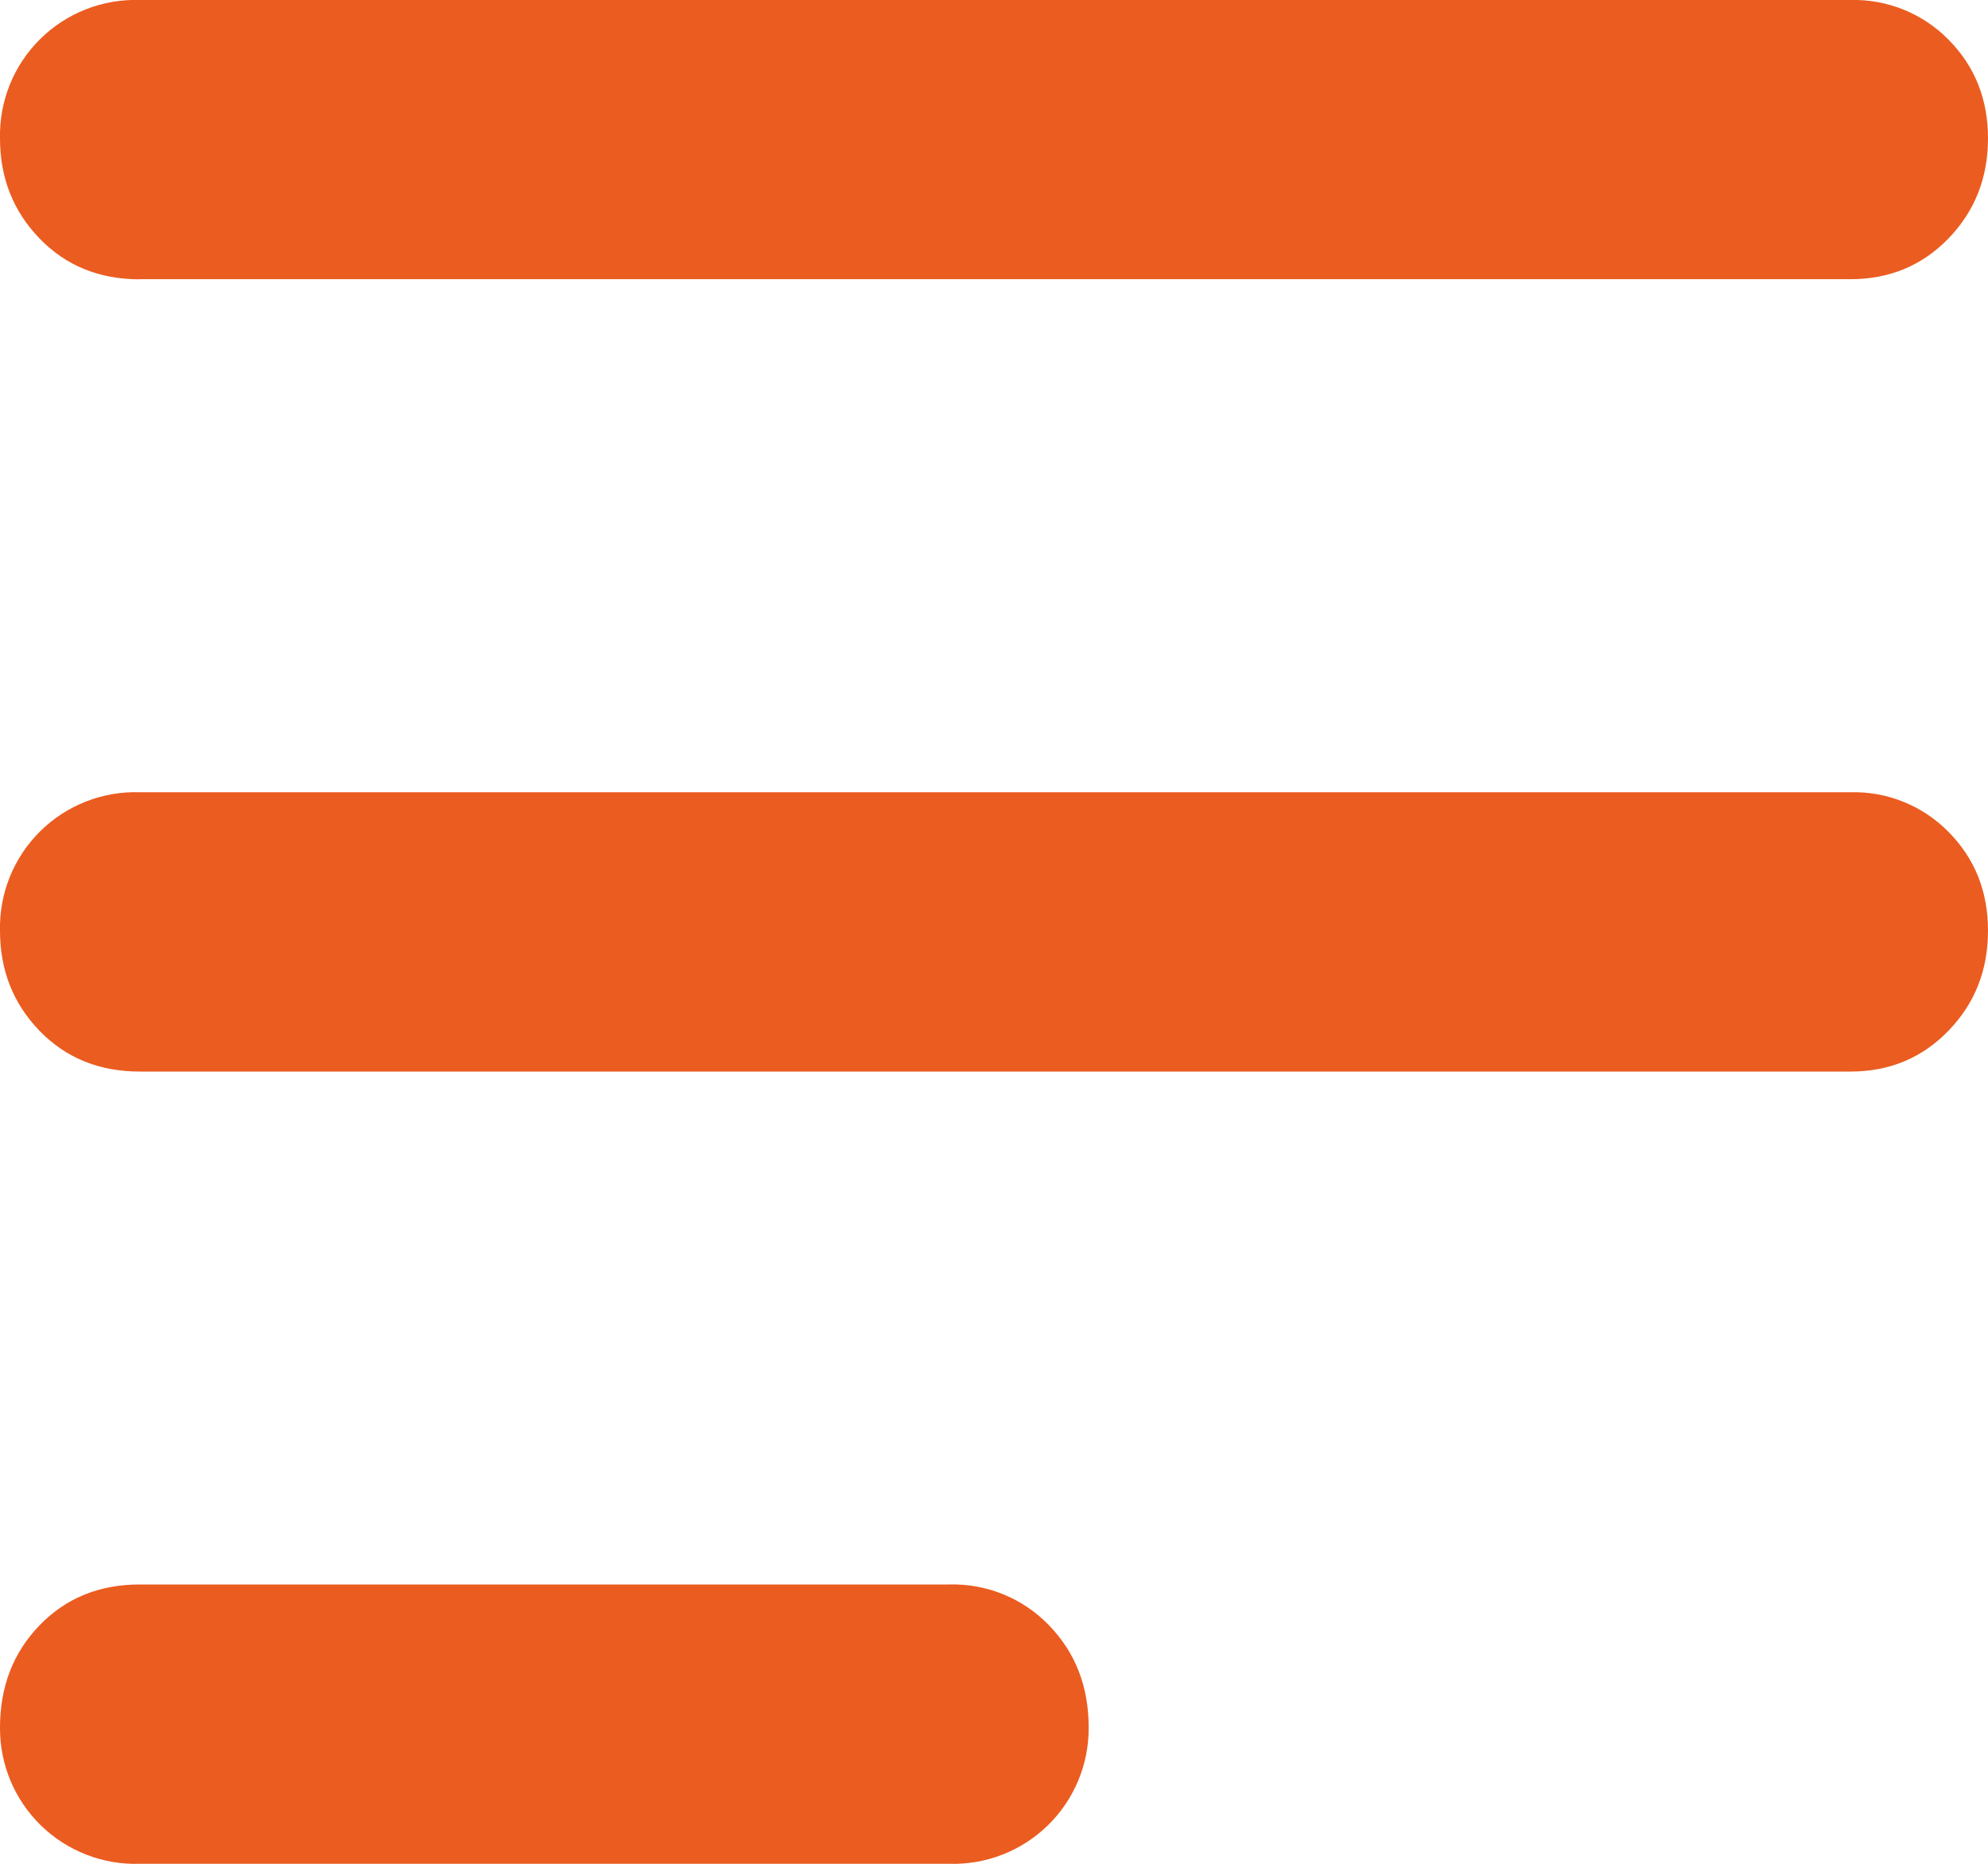
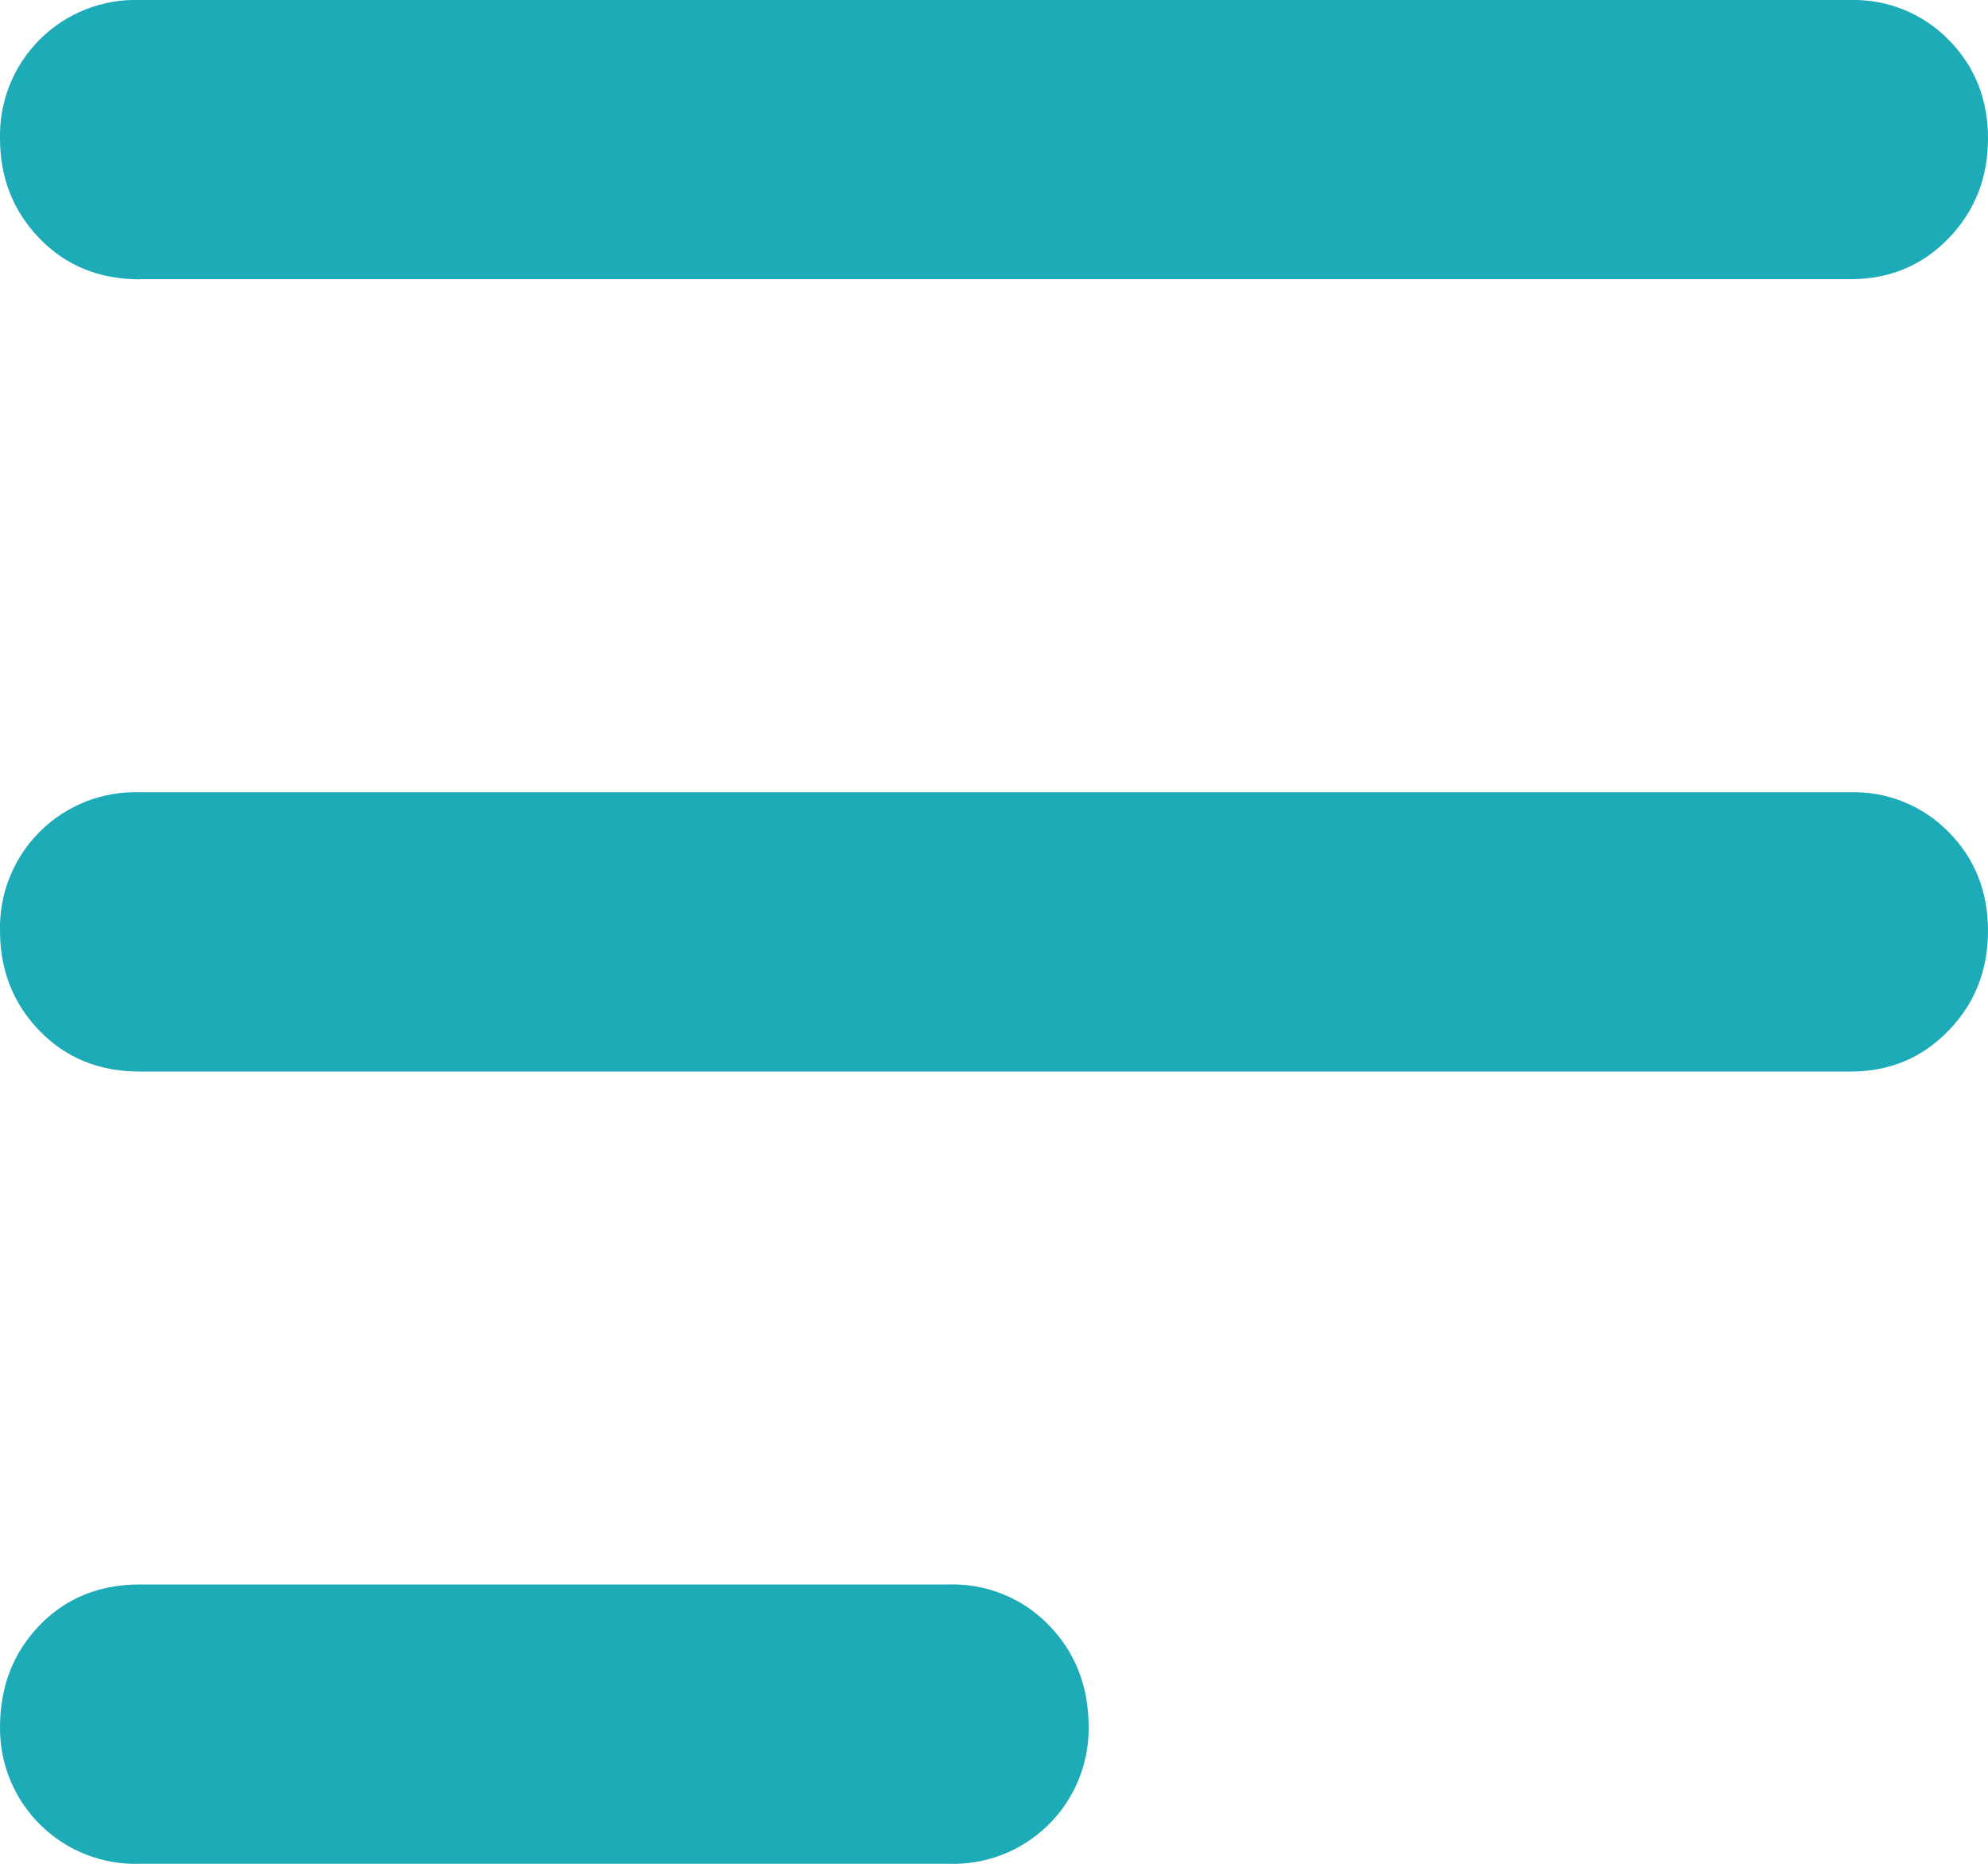
<svg xmlns="http://www.w3.org/2000/svg" width="16" height="15" viewBox="0 0 16 15">
-   <path d="M1.125 2.247h13.768c.315 0 .578-.11.79-.329.211-.219.317-.487.317-.804 0-.316-.106-.581-.317-.794a1.067 1.067 0 0 0-.79-.32H1.125A1.09 1.09 0 0 0 0 1.114c0 .317.106.585.317.804.212.22.481.33.808.33zm0 6.377h13.768c.315 0 .578-.11.79-.33.211-.218.317-.486.317-.803 0-.317-.106-.582-.317-.795a1.067 1.067 0 0 0-.79-.32H1.125A1.09 1.09 0 0 0 0 7.491c0 .317.106.585.317.804.212.219.481.329.808.329zm0 6.376h6.512a1.09 1.09 0 0 0 1.125-1.096c0-.33-.106-.603-.318-.822a1.074 1.074 0 0 0-.807-.33H1.125c-.327 0-.596.11-.808.33-.211.219-.317.493-.317.822A1.09 1.09 0 0 0 1.125 15z" fill="#EB5C20" fill-rule="nonzero" />
+   <path d="M1.125 2.247h13.768c.315 0 .578-.11.79-.329.211-.219.317-.487.317-.804 0-.316-.106-.581-.317-.794a1.067 1.067 0 0 0-.79-.32H1.125A1.09 1.09 0 0 0 0 1.114c0 .317.106.585.317.804.212.22.481.33.808.33zm0 6.377h13.768c.315 0 .578-.11.79-.33.211-.218.317-.486.317-.803 0-.317-.106-.582-.317-.795a1.067 1.067 0 0 0-.79-.32H1.125A1.09 1.09 0 0 0 0 7.491c0 .317.106.585.317.804.212.219.481.329.808.329zm0 6.376h6.512a1.09 1.09 0 0 0 1.125-1.096c0-.33-.106-.603-.318-.822a1.074 1.074 0 0 0-.807-.33H1.125c-.327 0-.596.11-.808.33-.211.219-.317.493-.317.822A1.09 1.09 0 0 0 1.125 15z" fill="#1eabb8" fill-rule="nonzero" />
</svg>
